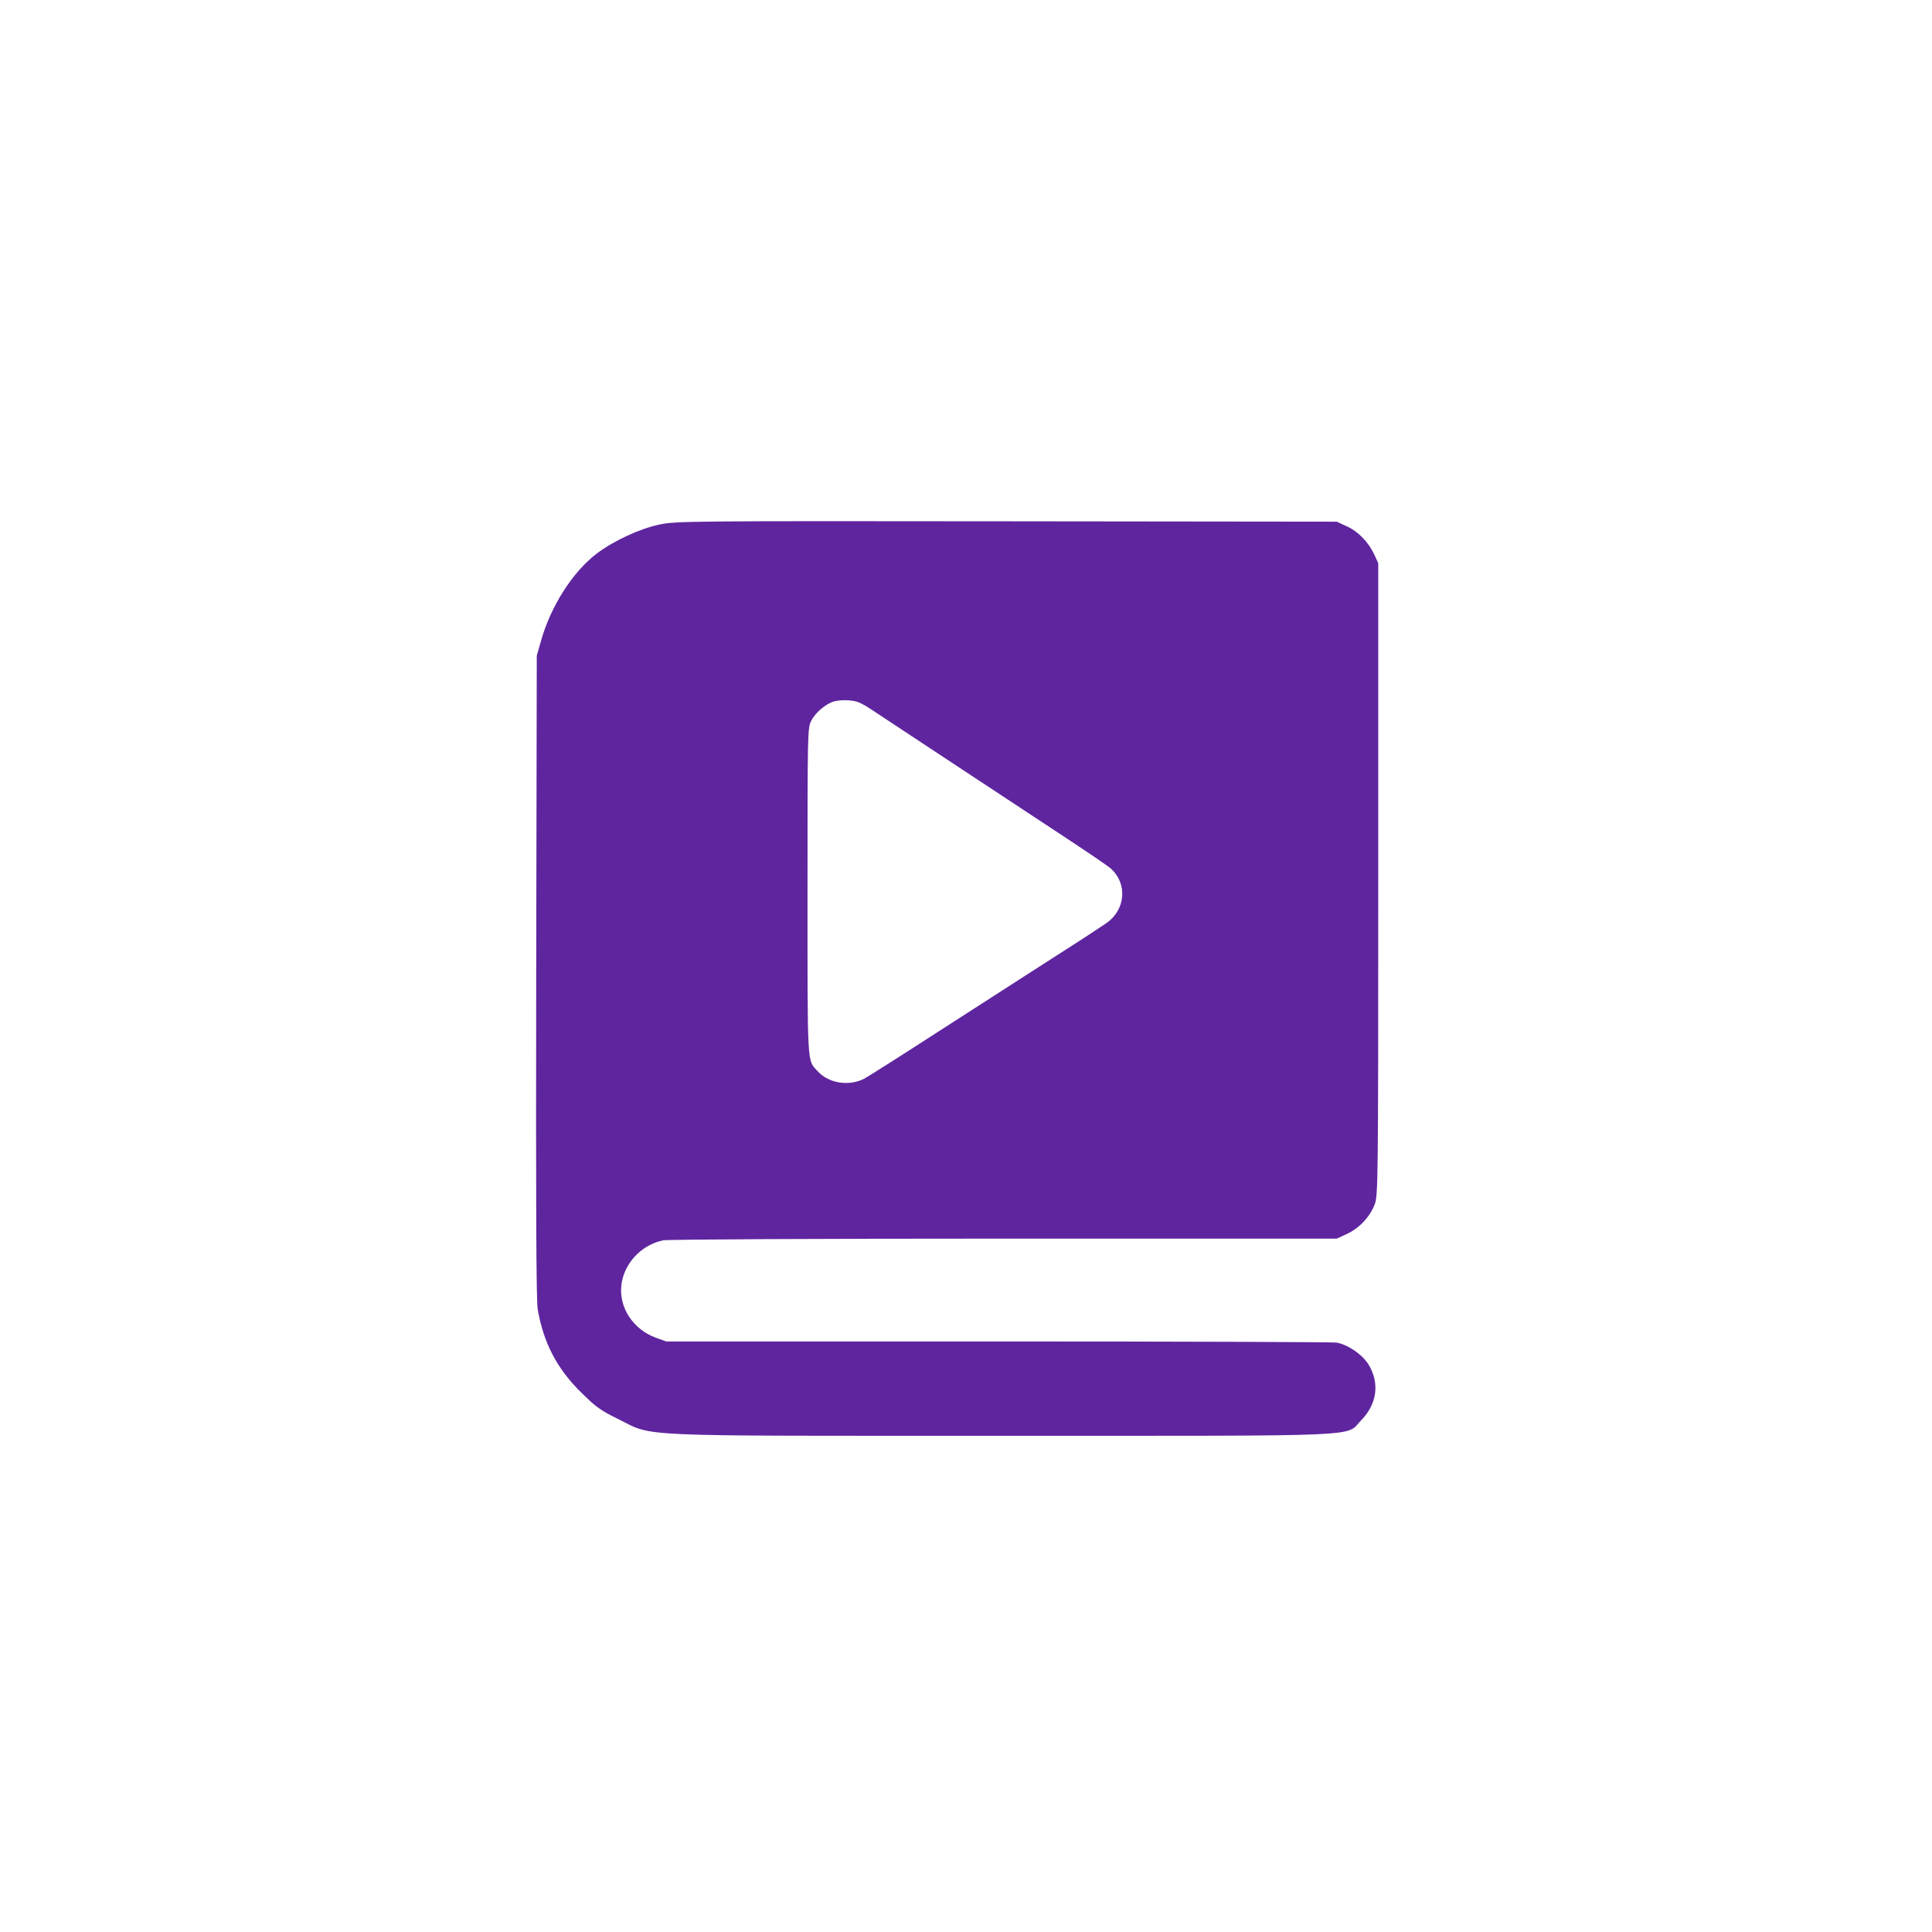
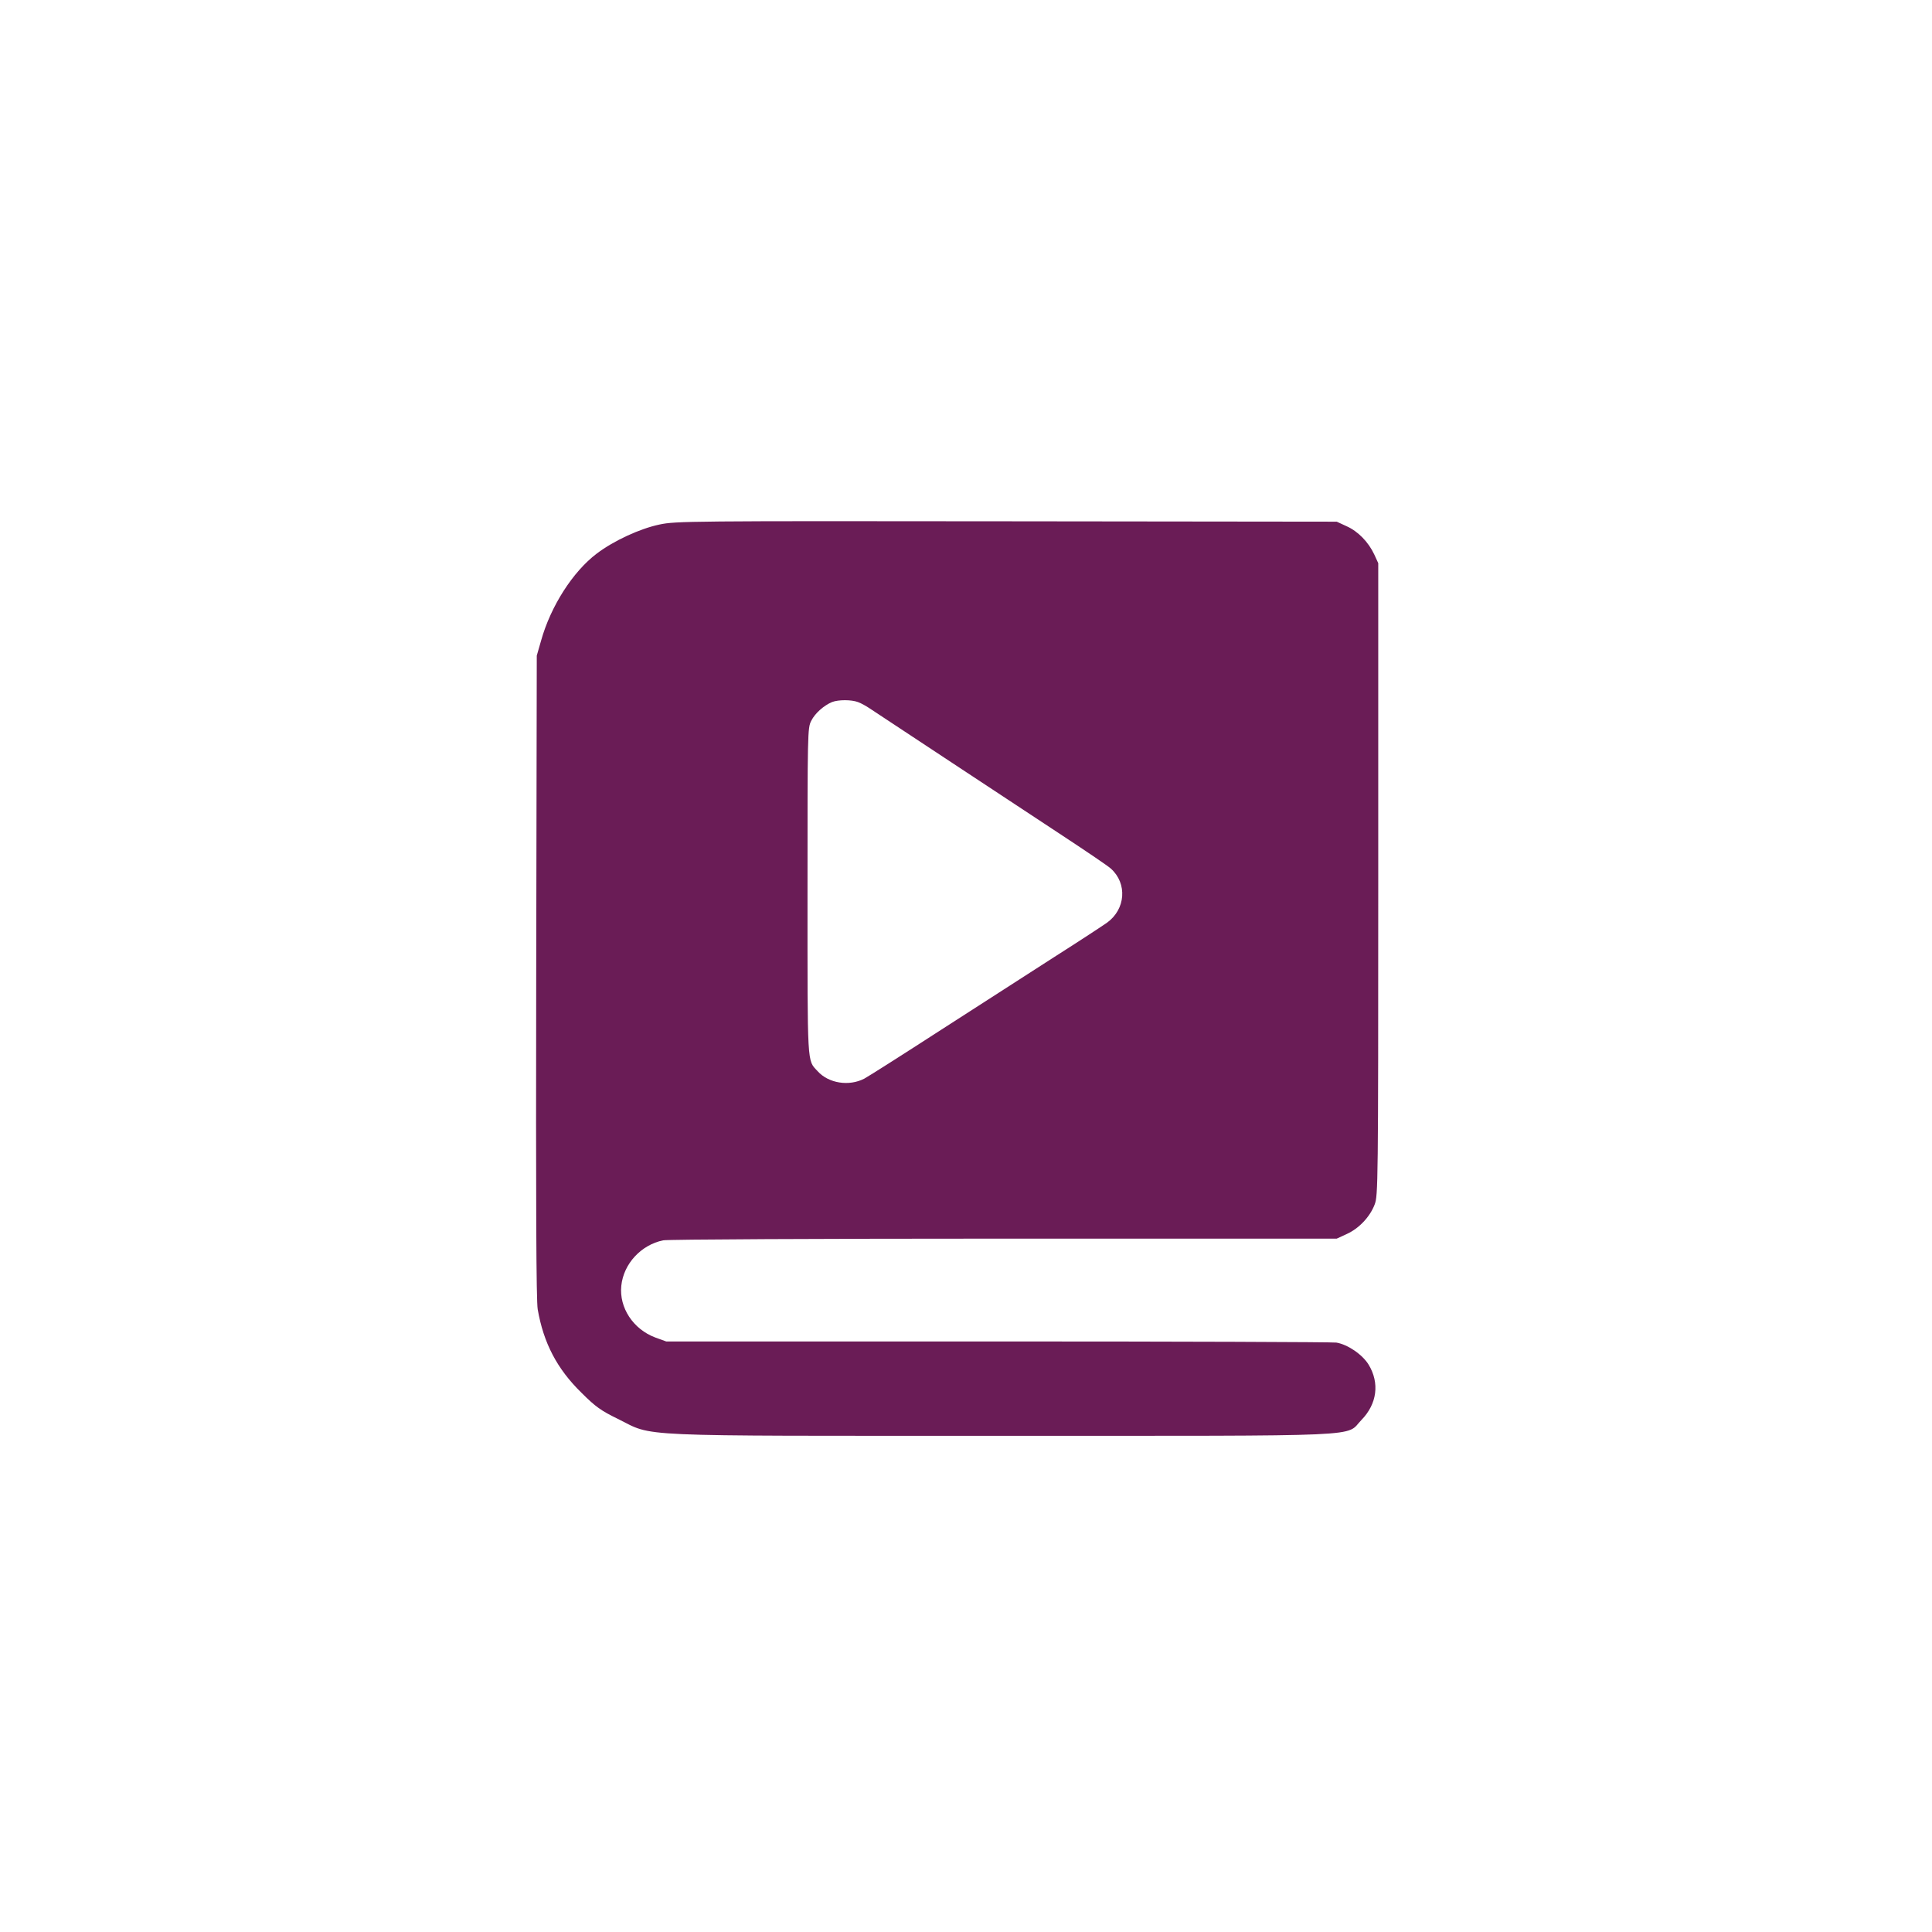
<svg xmlns="http://www.w3.org/2000/svg" version="1.0" width="1024pt" height="1024pt" viewBox="0 0 1024 1024" preserveAspectRatio="xMidYMid meet">
-   <g transform="translate(0,1024) scale(0.1,-0.1)" fill="#5f259f" stroke="none">
+   <g transform="translate(0,1024) scale(0.1,-0.1)" fill="#6a1c56" stroke="none">
    <path d="M3496 7460 c-105 -22 -243 -86 -333 -154 -127 -96 -244 -279 -295 -461 l-23 -80 -3 -1700 c-2 -1206 0 -1719 8 -1765 31 -178 102 -315 232 -442 75 -75 104 -95 192 -138 197 -97 39 -90 2037 -90 1983 0 1816 -7 1905 84 83 85 97 196 38 293 -33 54 -111 107 -171 117 -21 3 -829 6 -1795 6 l-1757 0 -58 21 c-117 44 -192 158 -180 274 12 117 105 217 222 241 22 5 834 9 1805 9 l1765 0 52 24 c65 29 124 91 149 157 18 47 19 101 19 1724 l0 1675 -21 46 c-31 66 -86 123 -147 150 l-52 24 -1750 2 c-1681 2 -1754 1 -1839 -17z m1051 -941 c15 -5 44 -21 63 -34 75 -50 797 -526 1020 -673 129 -85 246 -164 258 -176 88 -79 78 -215 -20 -286 -24 -17 -149 -99 -278 -181 -129 -83 -399 -257 -600 -386 -201 -130 -385 -247 -409 -260 -81 -42 -189 -25 -247 39 -57 62 -54 12 -54 953 0 845 0 867 20 905 20 40 67 81 110 99 34 13 102 13 137 0z" />
  </g>
</svg>
